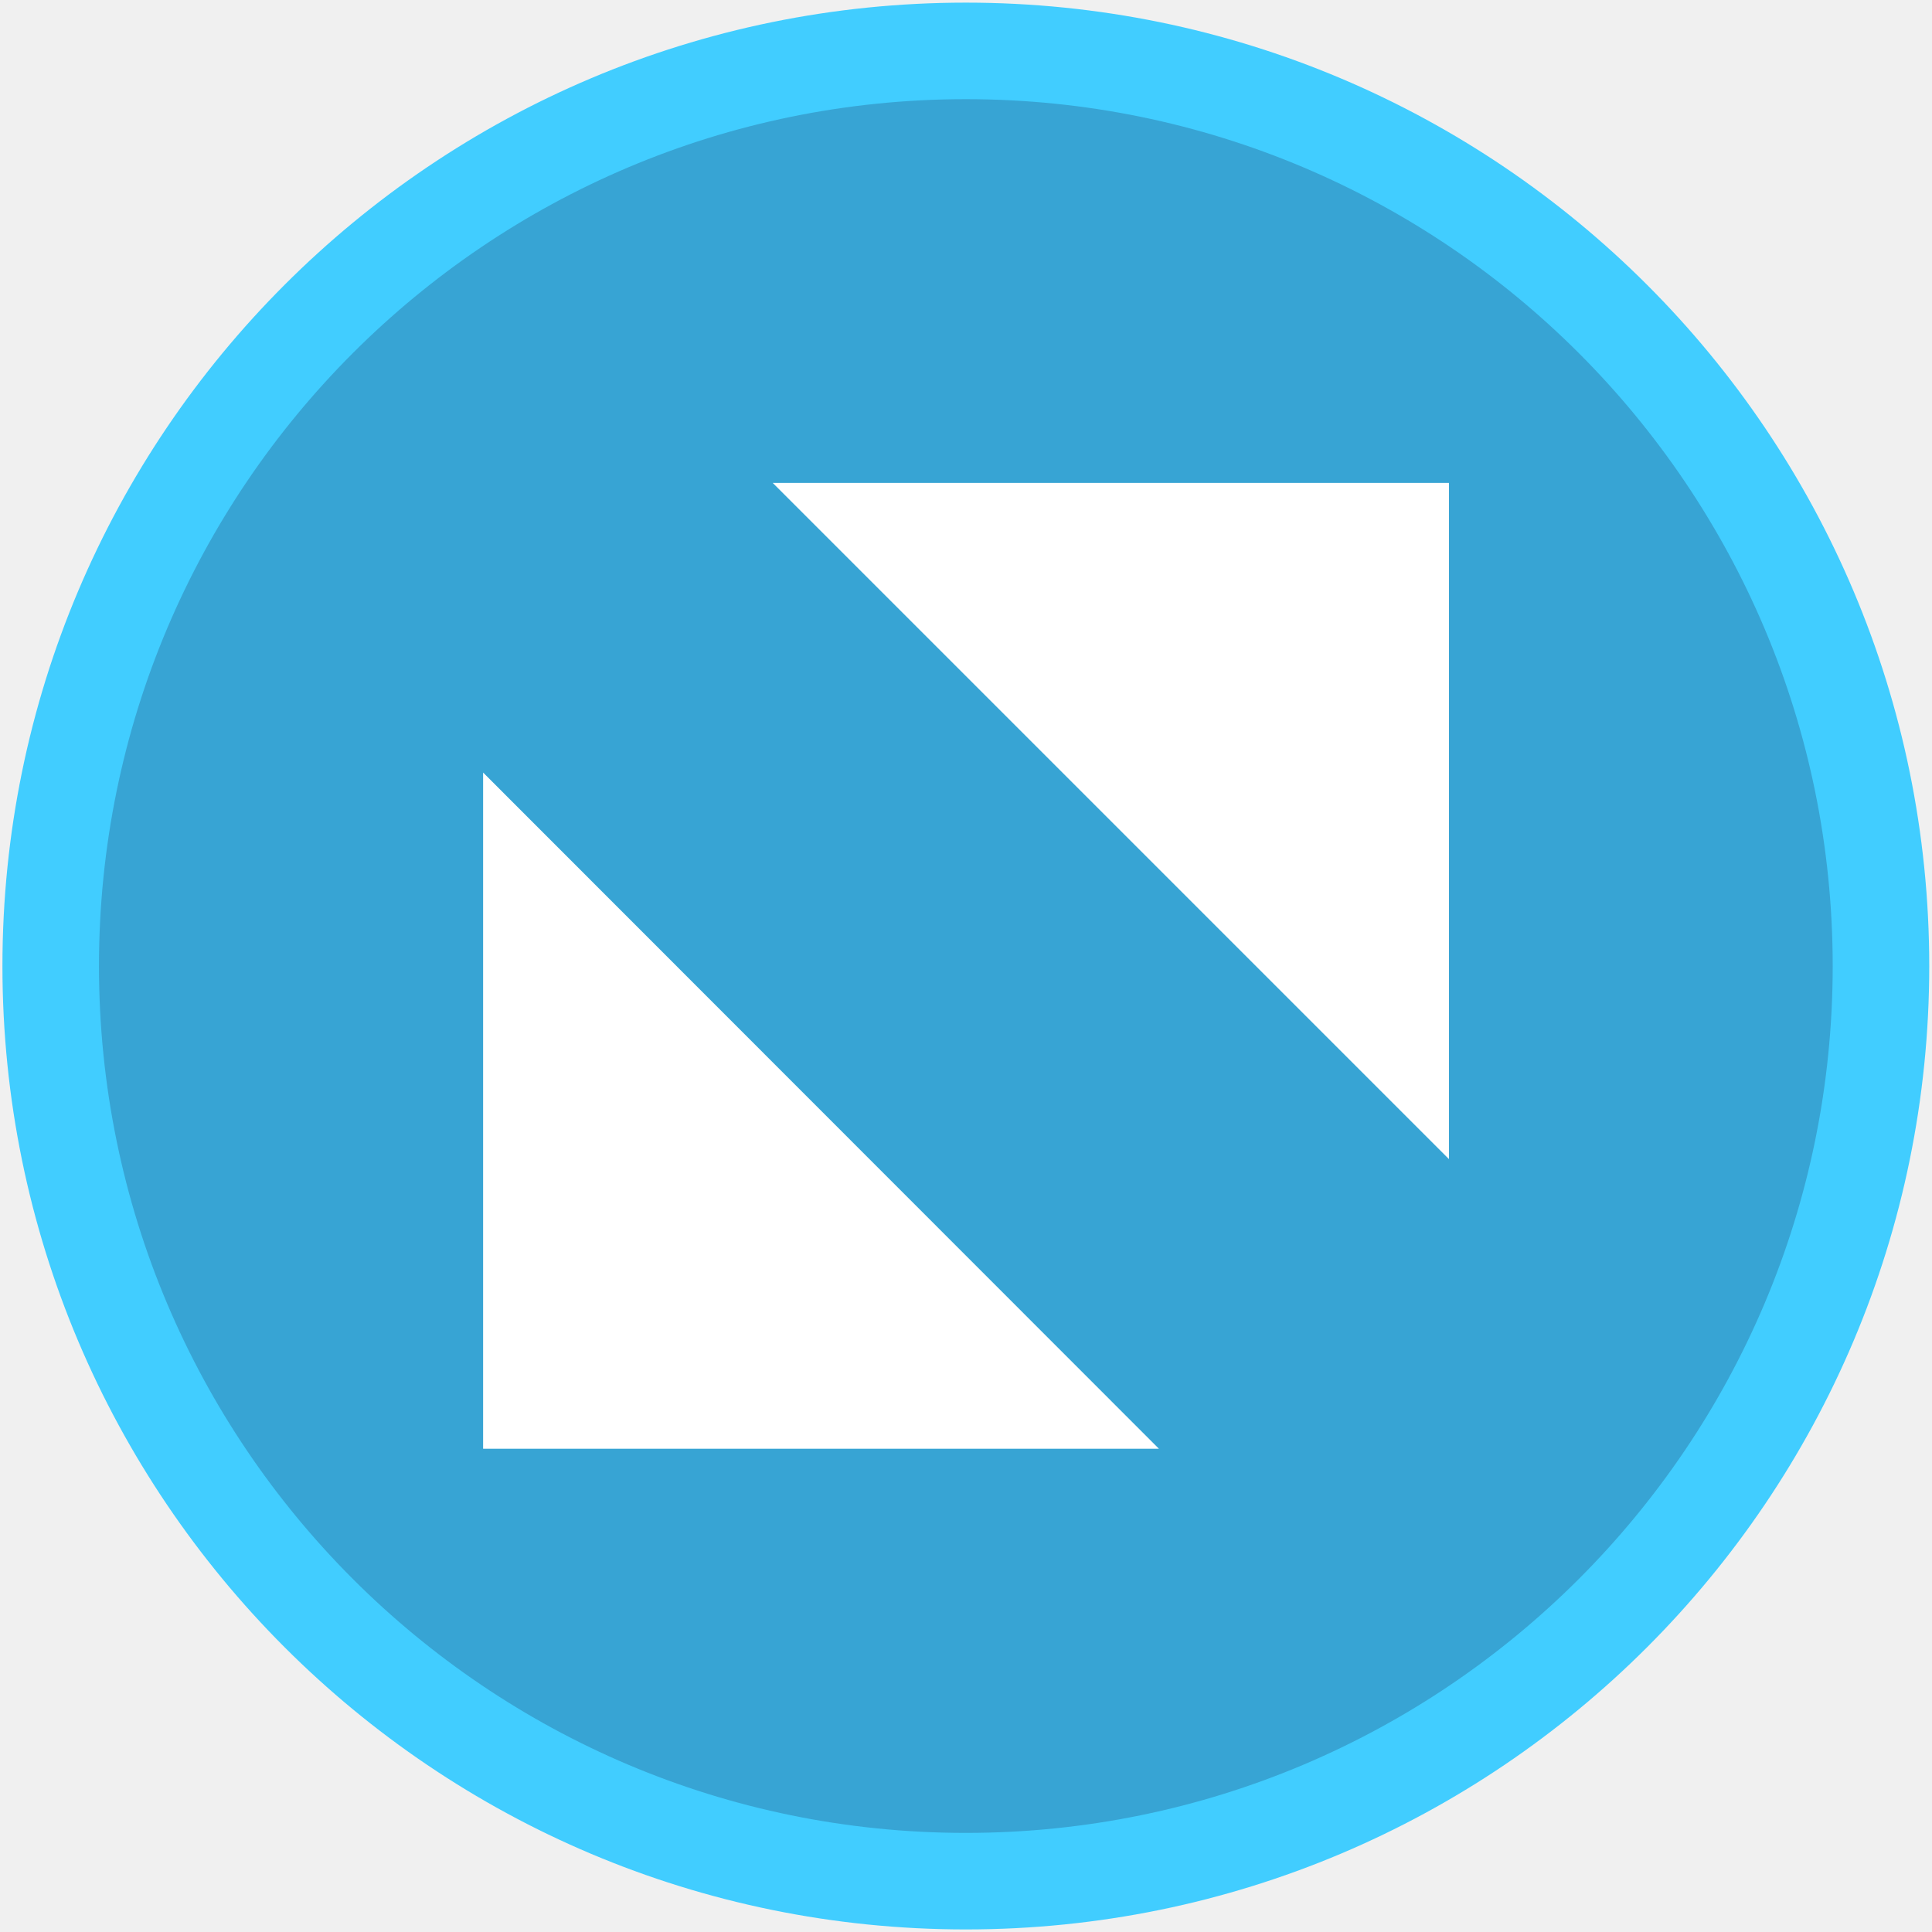
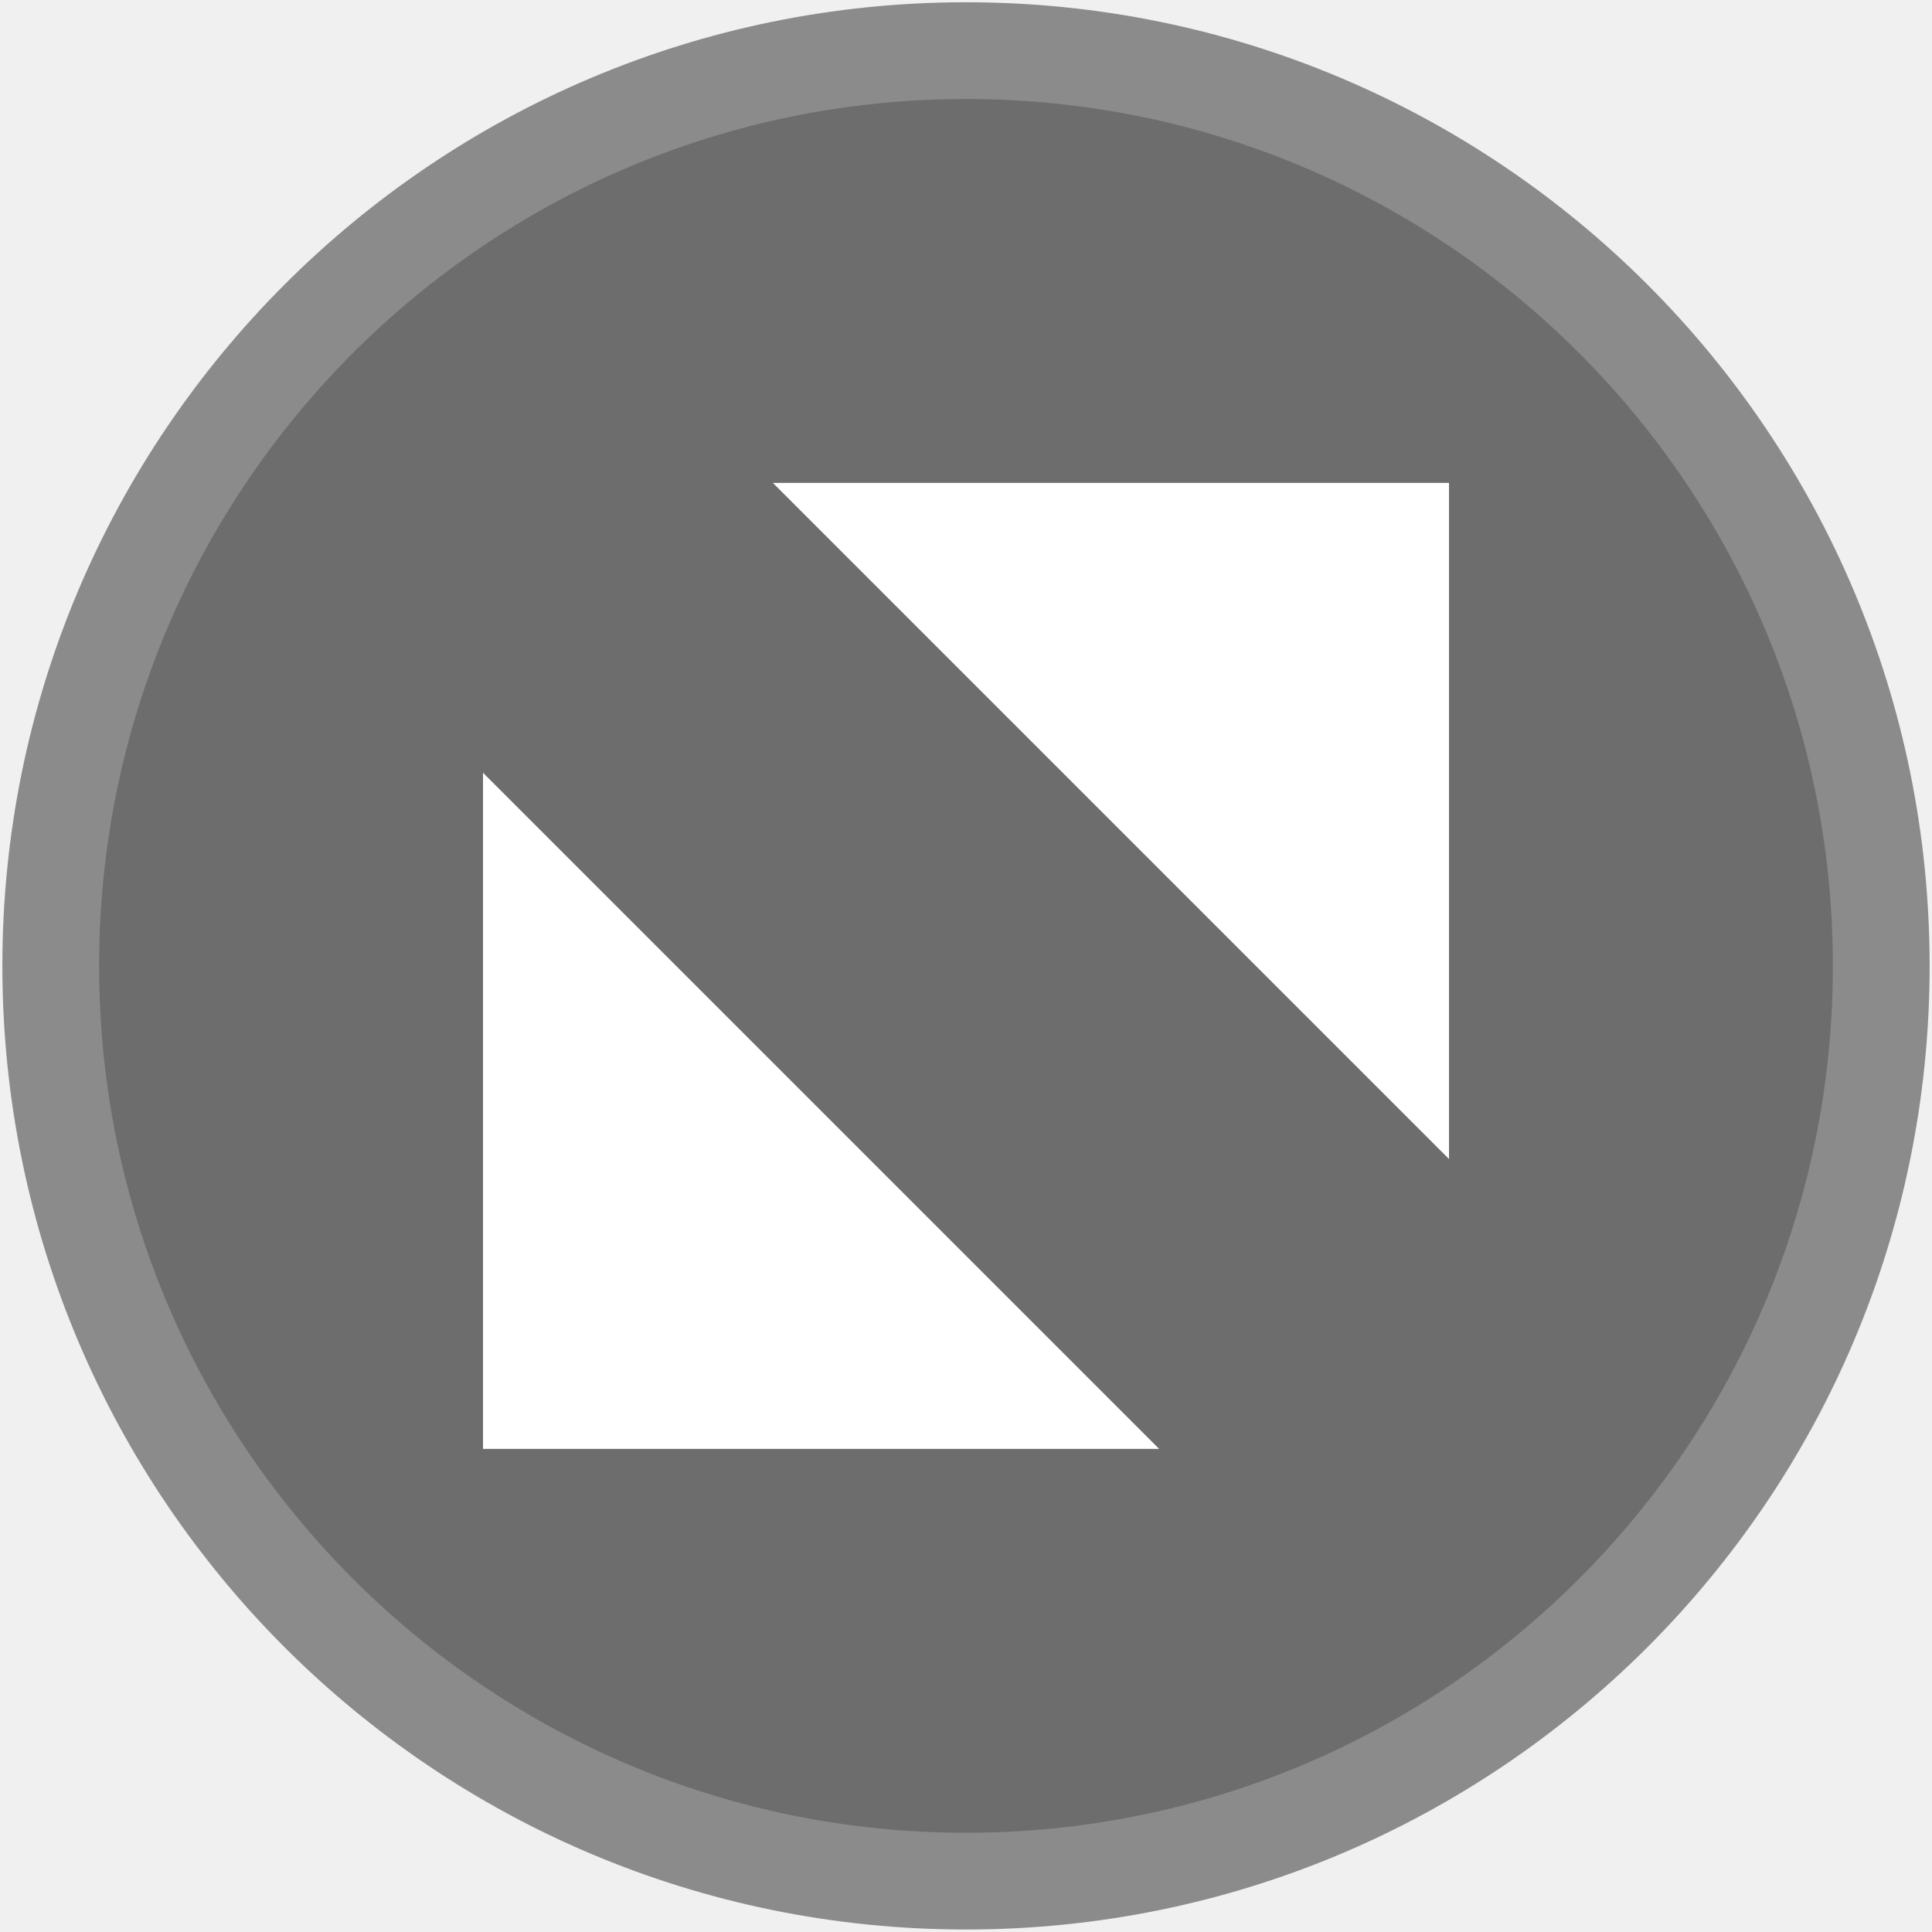
<svg xmlns="http://www.w3.org/2000/svg" id="svg8" version="1.1" viewBox="0 0 5.292 5.292" height="20" width="20">
  <defs id="defs2" />
-   <g transform="matrix(1.111111,0,0,1.111111,1.6391275e-8,-324.7083)" id="layer1">
-     <circle r="2.256" cy="294.619" cx="2.381" id="path815" style="opacity:1;fill:#37a4d4;fill-opacity:1;stroke:#41cdff;stroke-width:0.238;stroke-linecap:round;stroke-linejoin:miter;stroke-miterlimit:4;stroke-dasharray:none;stroke-opacity:1;paint-order:markers fill stroke" />
-     <path style="opacity:1;fill:#ffffff;fill-opacity:1;stroke:none;stroke-width:0.261;stroke-linecap:round;stroke-linejoin:miter;stroke-miterlimit:4;stroke-dasharray:none;stroke-opacity:1;paint-order:markers fill stroke" d="M 1.905,293.428 H 3.572 V 295.095 Z" id="rect1044" />
-     <path style="opacity:1;fill:#ffffff;fill-opacity:1;stroke:none;stroke-width:0.261;stroke-linecap:round;stroke-linejoin:miter;stroke-miterlimit:4;stroke-dasharray:none;stroke-opacity:1;paint-order:markers fill stroke" d="M 2.857,295.809 H 1.191 v -1.667 z" id="rect1044-7" />
+   <g transform="translate(0,-291.7083)" id="layer1">
+     <circle r="2.507" cy="294.354" cx="2.646" id="path815" style="opacity:1;fill:#6d6d6d;fill-opacity:1;stroke:#8b8b8b;stroke-width:0.265;stroke-linecap:round;stroke-linejoin:miter;stroke-miterlimit:4;stroke-dasharray:none;stroke-opacity:1;paint-order:markers fill stroke" />
+     <path id="rect1044" d="m 2.117,293.031 1.852,0 0,1.852 z" style="opacity:1;fill:#ffffff;fill-opacity:1;stroke:none;stroke-width:0.29;stroke-linecap:round;stroke-linejoin:miter;stroke-miterlimit:4;stroke-dasharray:none;stroke-opacity:1;paint-order:markers fill stroke" />
+     <path id="rect1044-7" d="m 3.175,295.677 -1.852,0 0,-1.852 z" style="opacity:1;fill:#ffffff;fill-opacity:1;stroke:none;stroke-width:0.29;stroke-linecap:round;stroke-linejoin:miter;stroke-miterlimit:4;stroke-dasharray:none;stroke-opacity:1;paint-order:markers fill stroke" />
  </g>
</svg>
